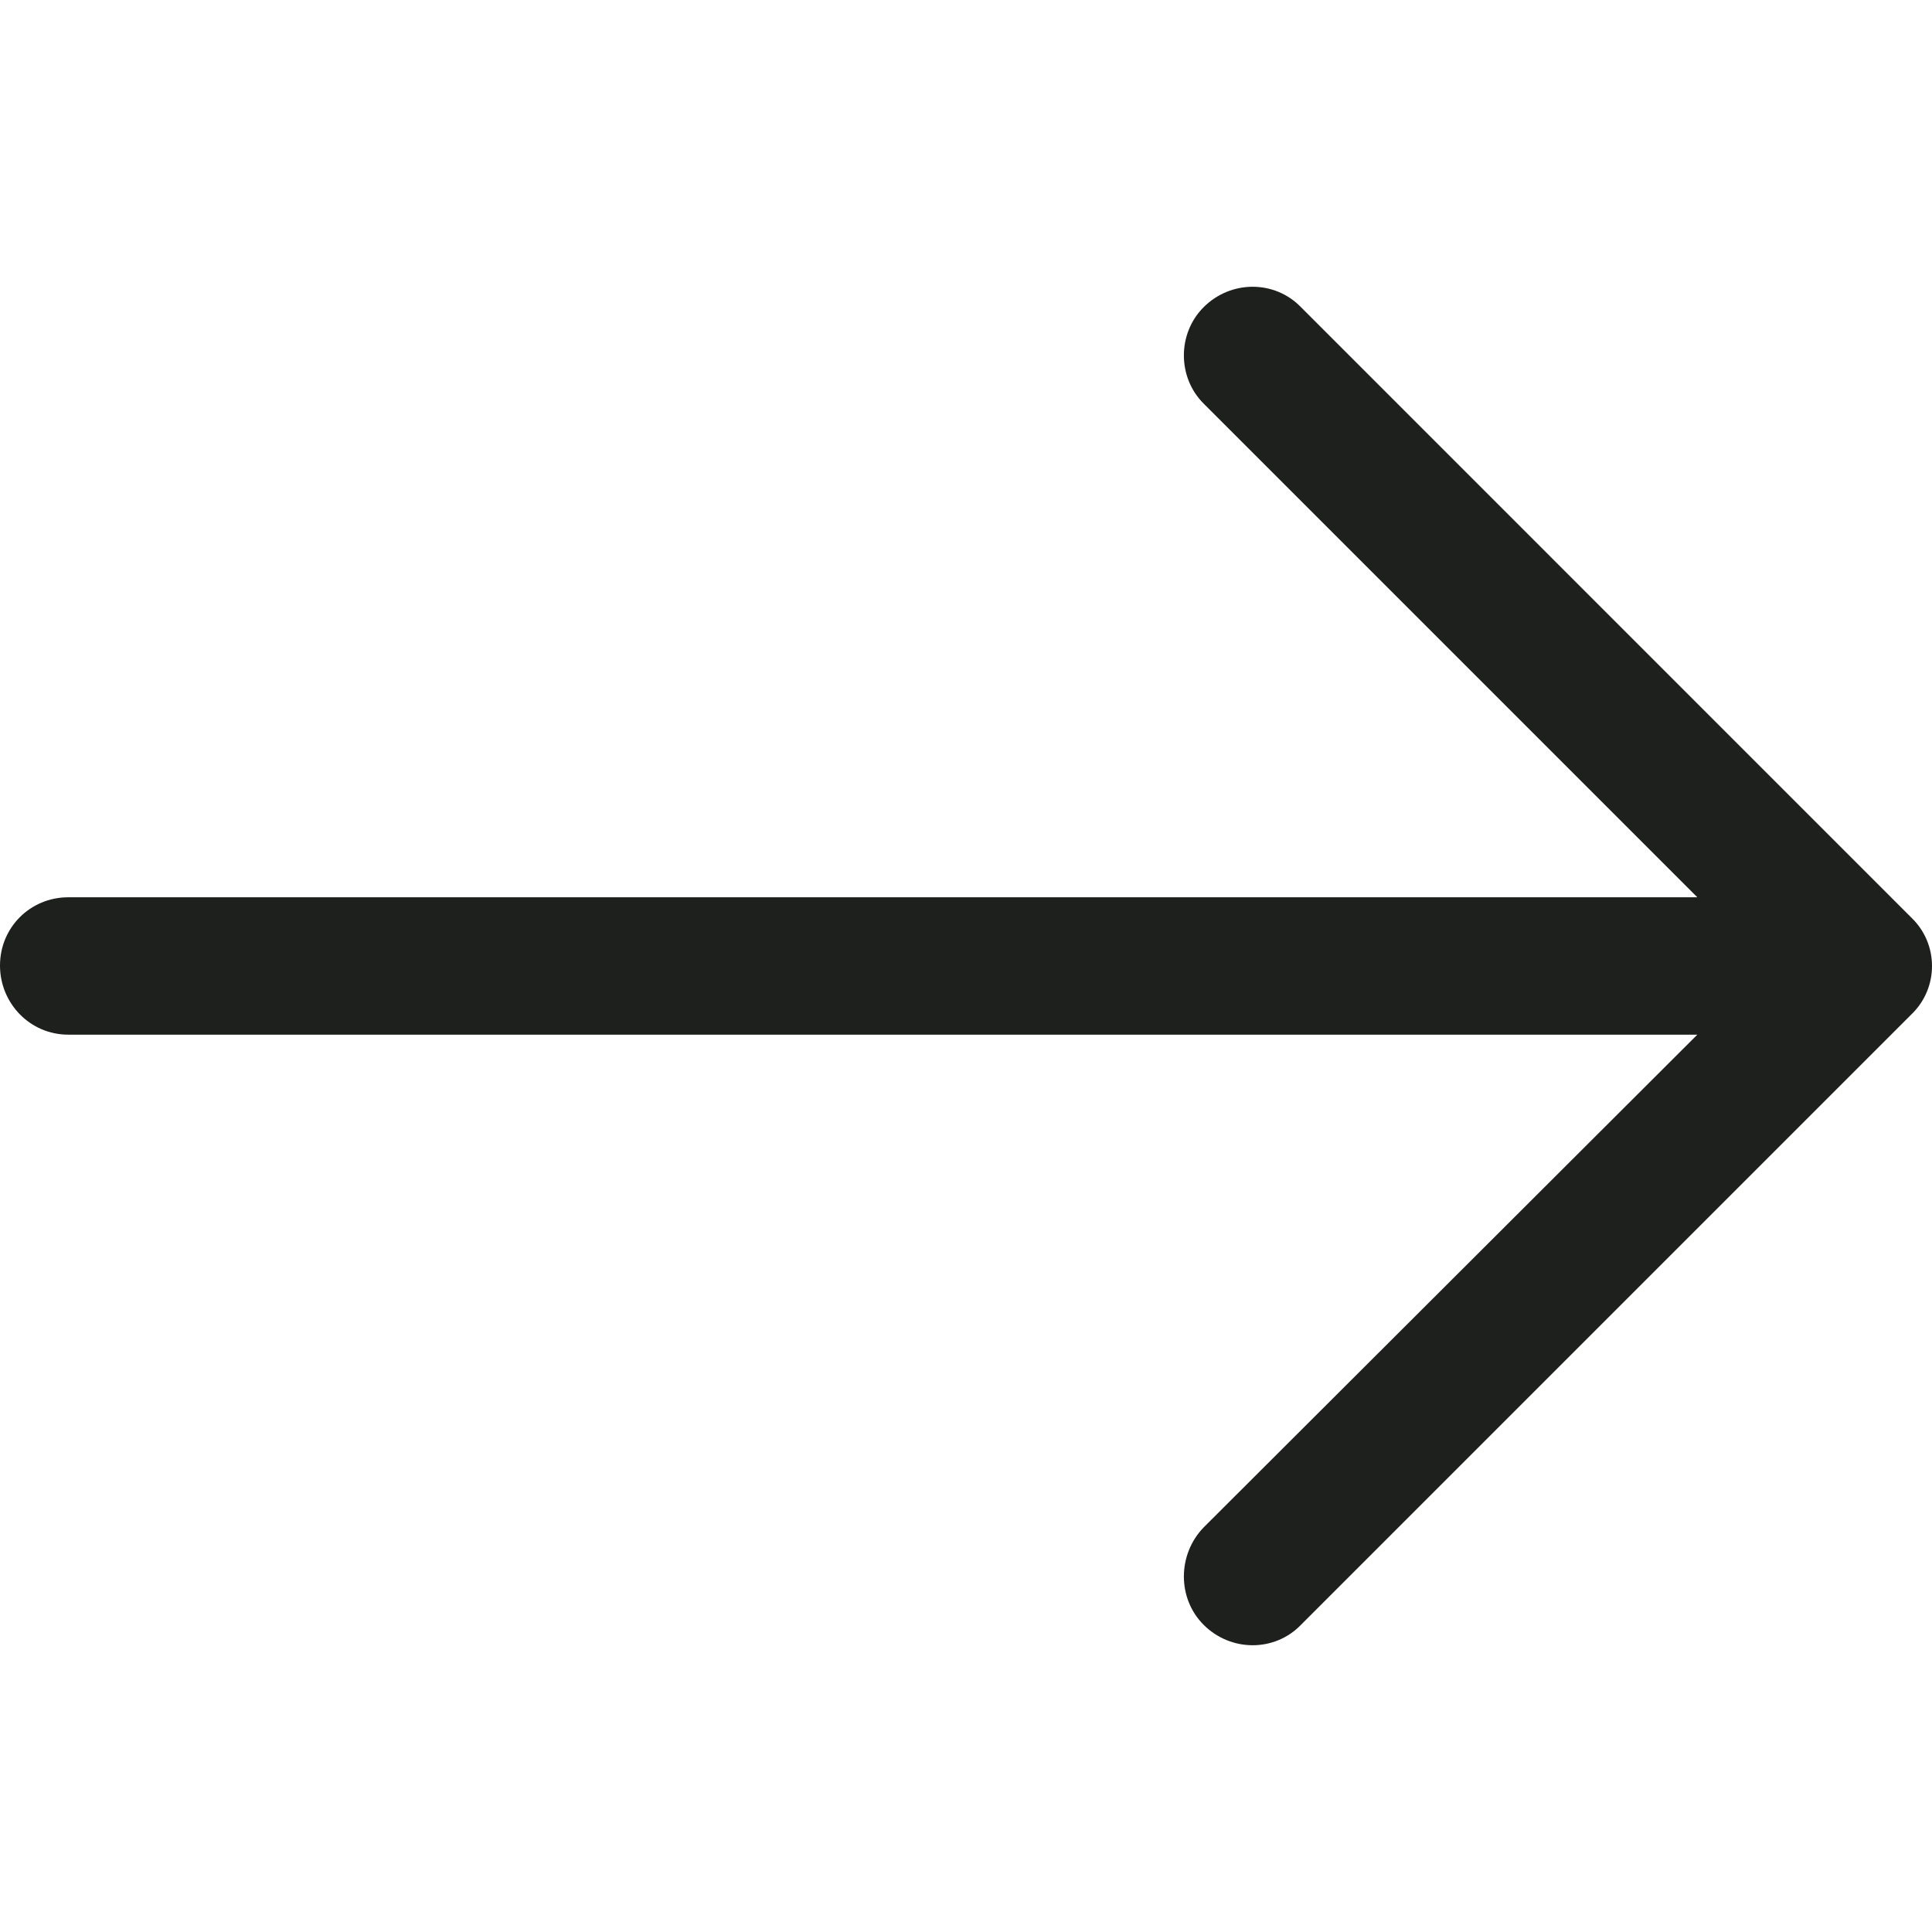
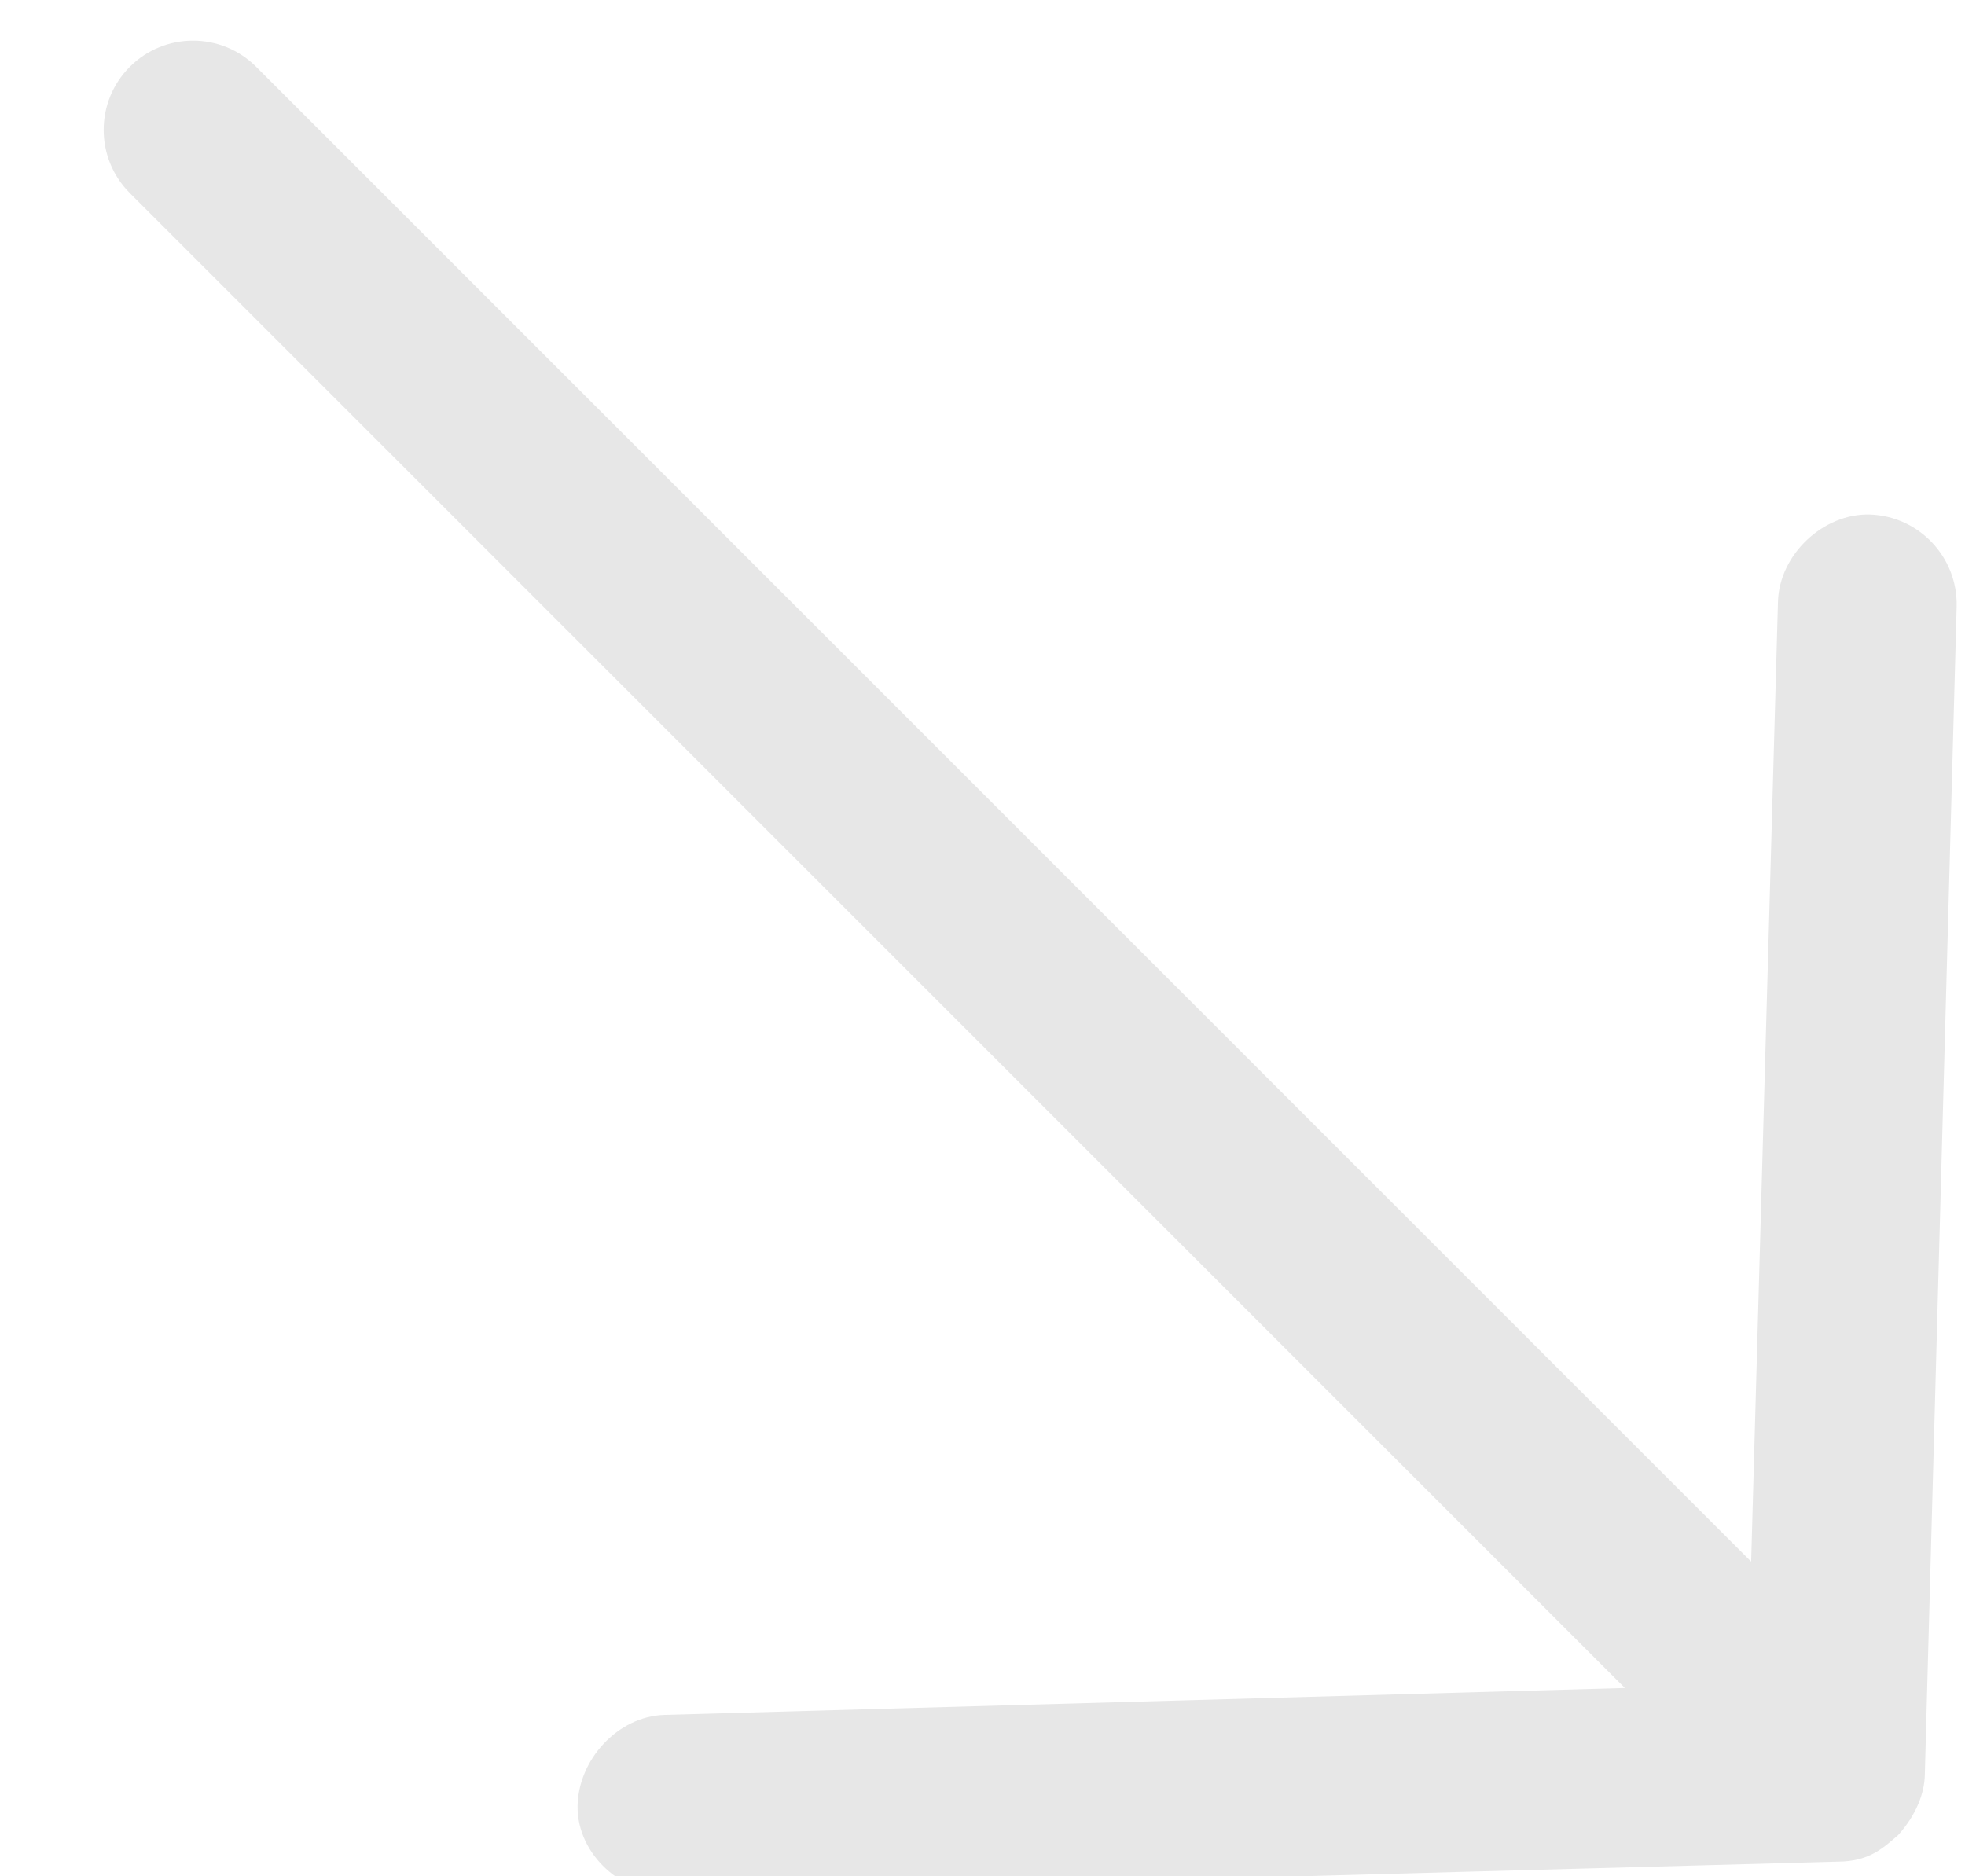
- <svg xmlns="http://www.w3.org/2000/svg" version="1.1" id="Capa_1" x="0px" y="0px" viewBox="0 0 31.49 31.49" style="enable-background:new 0 0 31.49 31.49;" xml:space="preserve">
-   <path style="fill:#1E201D;" d="M21.205,5.007c-0.429-0.444-1.143-0.444-1.587,0c-0.429,0.429-0.429,1.143,0,1.571l8.047,8.047H1.111  C0.492,14.626,0,15.118,0,15.737c0,0.619,0.492,1.127,1.111,1.127h26.554l-8.047,8.032c-0.429,0.444-0.429,1.159,0,1.587  c0.444,0.444,1.159,0.444,1.587,0l9.952-9.952c0.444-0.429,0.444-1.143,0-1.571L21.205,5.007z" />
+ <svg xmlns="http://www.w3.org/2000/svg" xmlns:xlink="http://www.w3.org/1999/xlink" width="22" height="21" viewBox="0 0 22 21">
+   <defs>
+     <path id="7n7ha" d="M693 2463.501c-.016-.3-.123-.539-.266-.687l-9-9.504a1.006 1.006 0 0 0-1.414-.039c-.38.36-.398 1.034-.039 1.415l7.39 7.815H666a1 1 0 1 0 0 2h23.672l-7.39 7.816c-.36.381-.329 1.041.038 1.415.381.384 1.055.341 1.414-.04l9-9.503c.239-.242.25-.45.266-.688z" />
+   </defs>
  <g>
- </g>
-   <g>
- </g>
-   <g>
- </g>
-   <g>
- </g>
-   <g>
- </g>
-   <g>
- </g>
-   <g>
- </g>
-   <g>
- </g>
-   <g>
- </g>
-   <g>
- </g>
-   <g>
- </g>
-   <g>
- </g>
-   <g>
- </g>
-   <g>
- </g>
-   <g>
- </g>
+     <g transform="rotate(45 3306.033 431.153)">
+       <use fill="#e7e7e7" xlink:href="#7n7ha" />
+     </g>
+   </g>
</svg>
